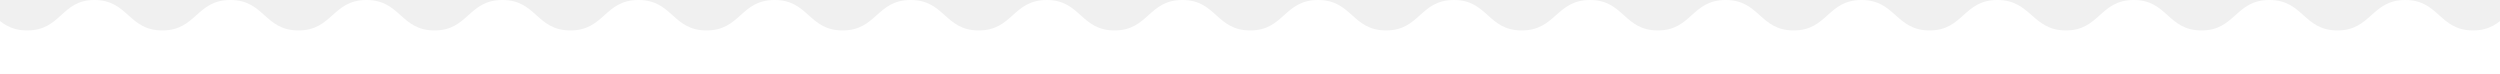
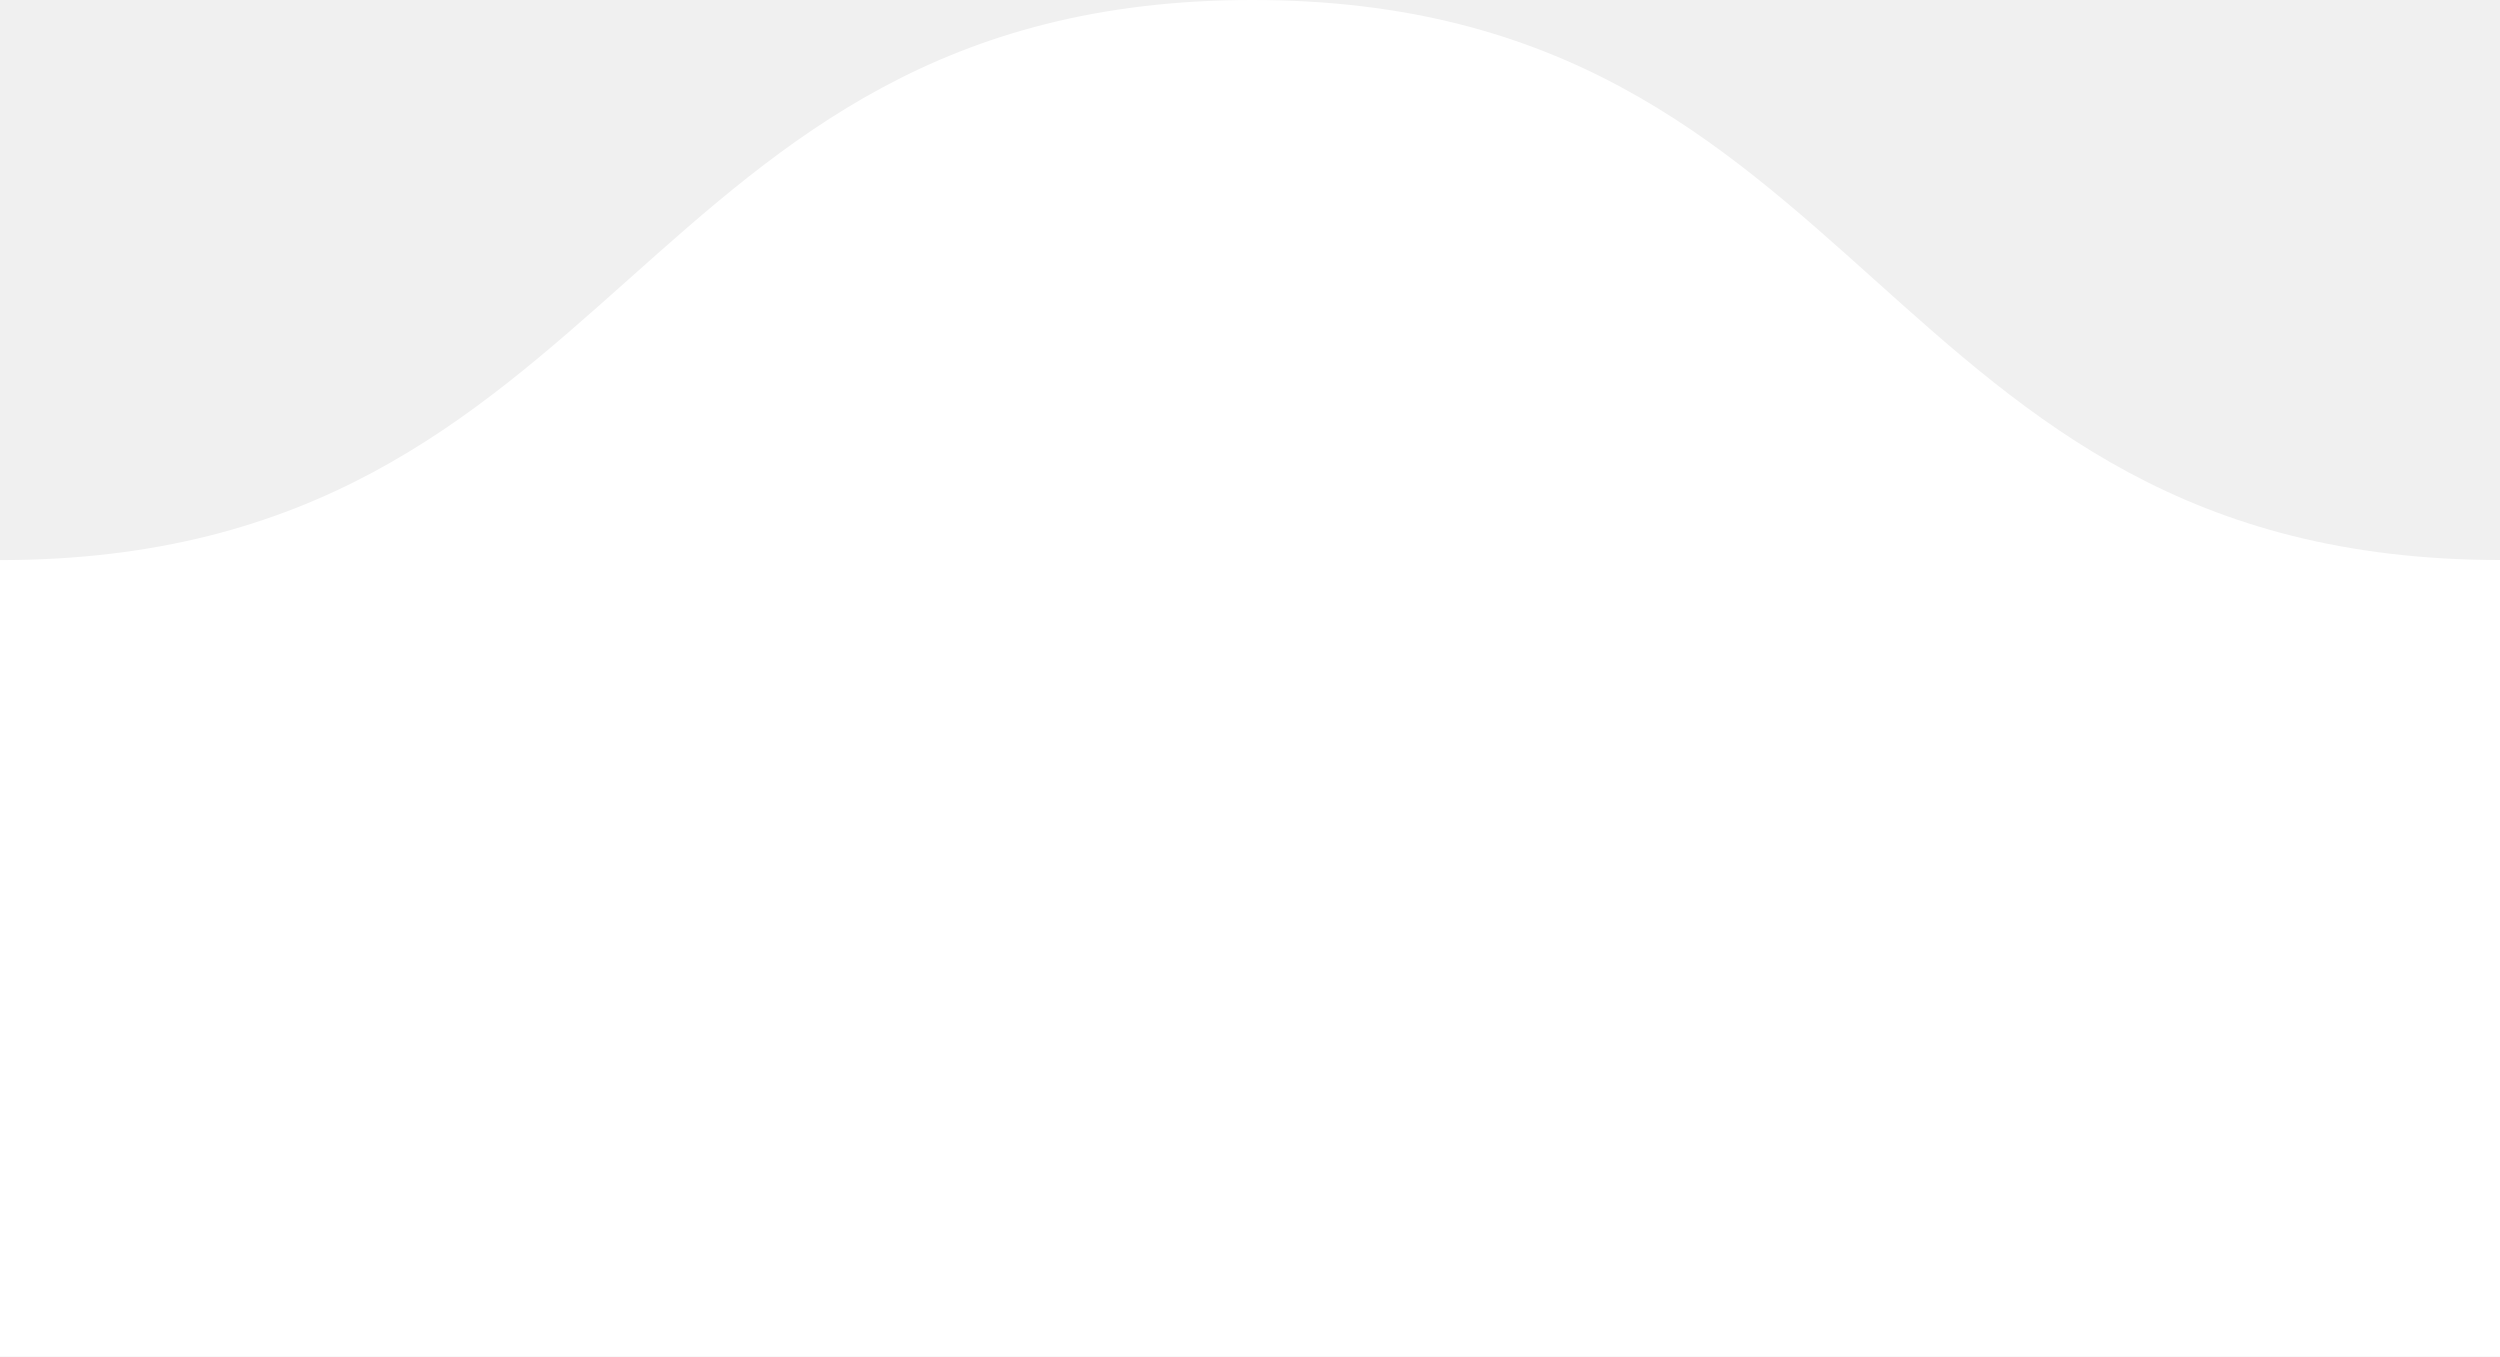
- <svg xmlns="http://www.w3.org/2000/svg" width="1150" height="34" viewBox="0 0 1150 34" fill="none">
-   <path d="M1168.8 0C1153.15 0 1153.15 14 1137.61 14C1122.07 14 1121.96 0 1106.41 0C1090.87 0 1090.76 14 1075.22 14C1059.57 14 1059.57 0 1043.91 0C1028.26 0 1028.26 14 1012.72 14C997.065 14 997.065 0 981.522 0C965.87 0 965.87 14 950.326 14C934.783 14 934.348 0 918.804 0C903.152 0 903.152 14 887.609 14C872.065 14 871.848 0 856.304 0C840.652 0 840.652 14 825.109 14C809.456 14 809.456 0 793.804 0C778.152 0 778.152 14 762.609 14C746.956 14 746.957 0 731.413 0C715.87 0 715.652 14 700 14C684.348 14 684.348 0 668.804 0C653.152 0 653.152 14 637.609 14C621.956 14 621.956 0 606.304 0C590.652 0 590.652 14 575.109 14C559.456 14 559.457 0 543.913 0C528.261 0 528.261 14 512.717 14C497.065 14 497.065 0 481.522 0C465.87 0 465.87 14 450.217 14C434.565 14 434.565 0 418.913 0C403.261 0 403.261 14 387.609 14C371.957 14 371.957 0 356.304 0C340.652 0 340.652 14 325 14C309.348 14 309.348 0 293.696 0C278.043 0 278.043 14 262.391 14C246.739 14 246.739 0 231.087 0C215.435 0 215.435 14 199.891 14C184.239 14 184.239 0 168.587 0C152.935 0 152.935 14 137.283 14C121.63 14 121.63 0 105.978 0C90.326 0 90.326 14 74.674 14C59.022 14 59.022 0 43.37 0C28.152 0 28.152 14 12.5 14C-3.152 14 -3.152 0 -18.696 0C-34.239 0 -34.348 14 -50 14V34H1200V14C1184.35 14 1184.35 0 1168.8 0Z" fill="white" />
+ <svg xmlns="http://www.w3.org/2000/svg" width="62.49" height="33.91" fill="none">
+   <path style="fill:#fff;fill-opacity:1" d="M31.305 0C15.76 0 15.652 14 0 14v19.91h62.49V13.998C46.85 13.991 46.845 0 31.305 0Z" />
</svg>
